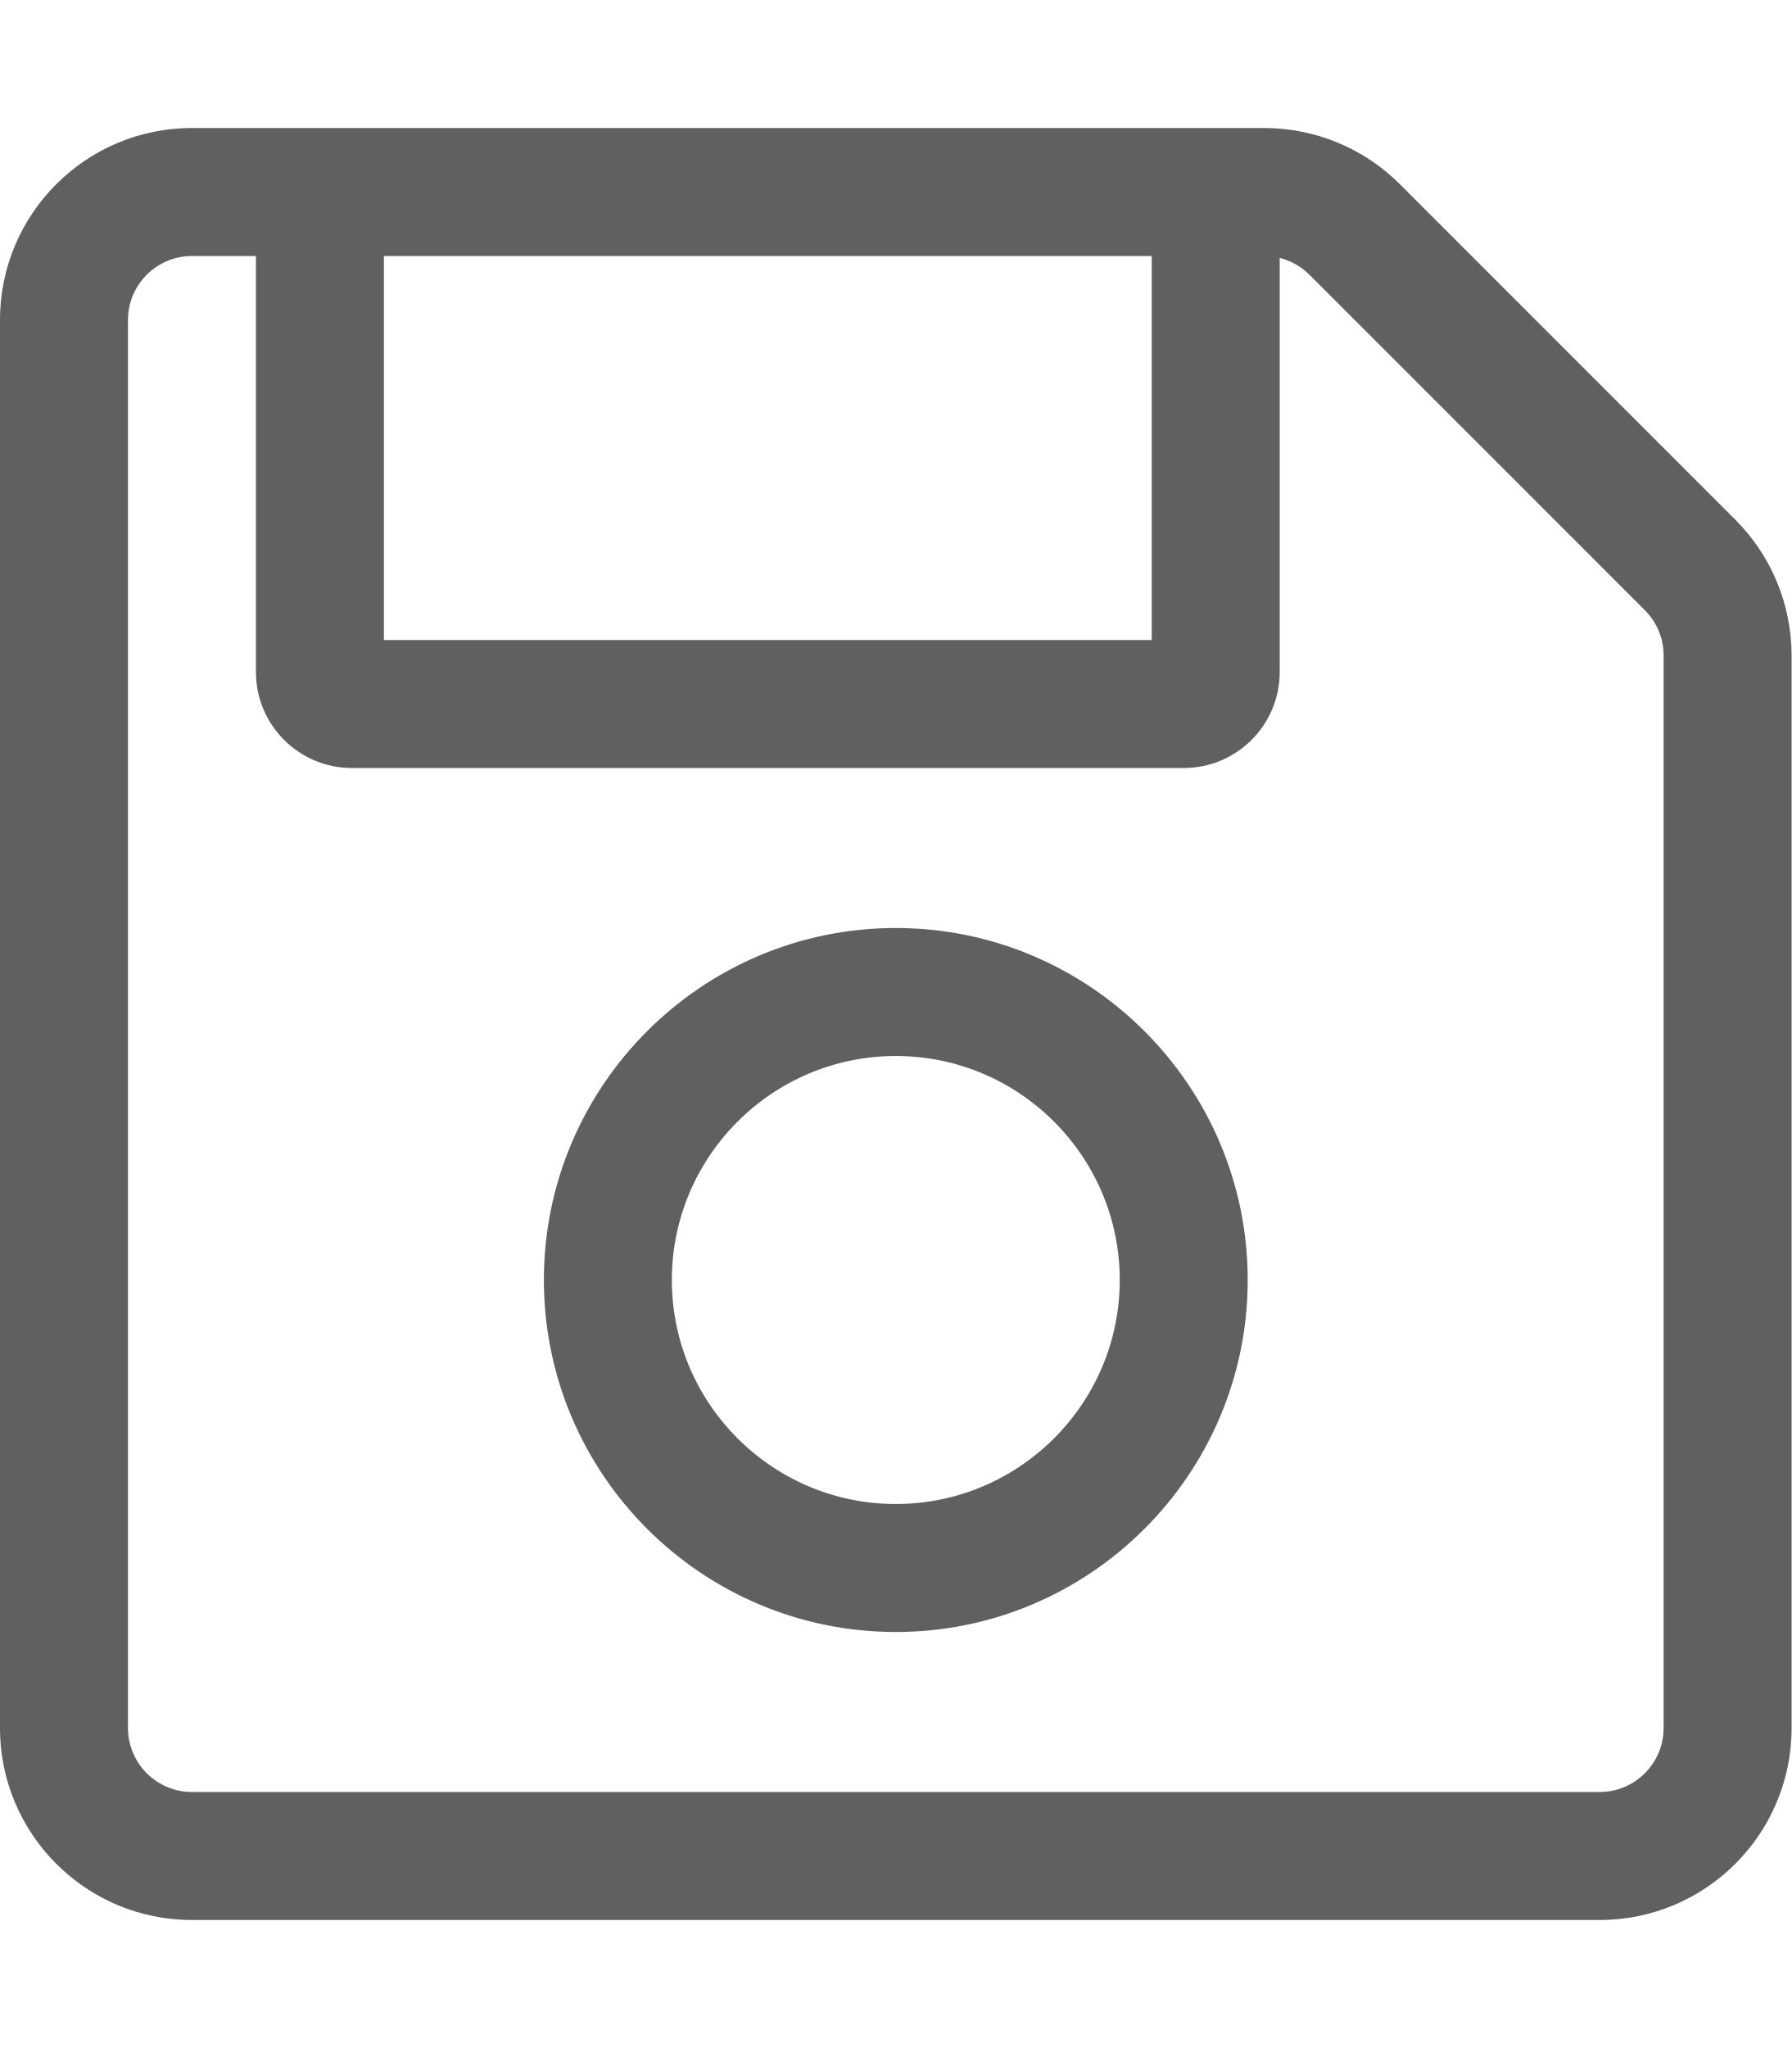
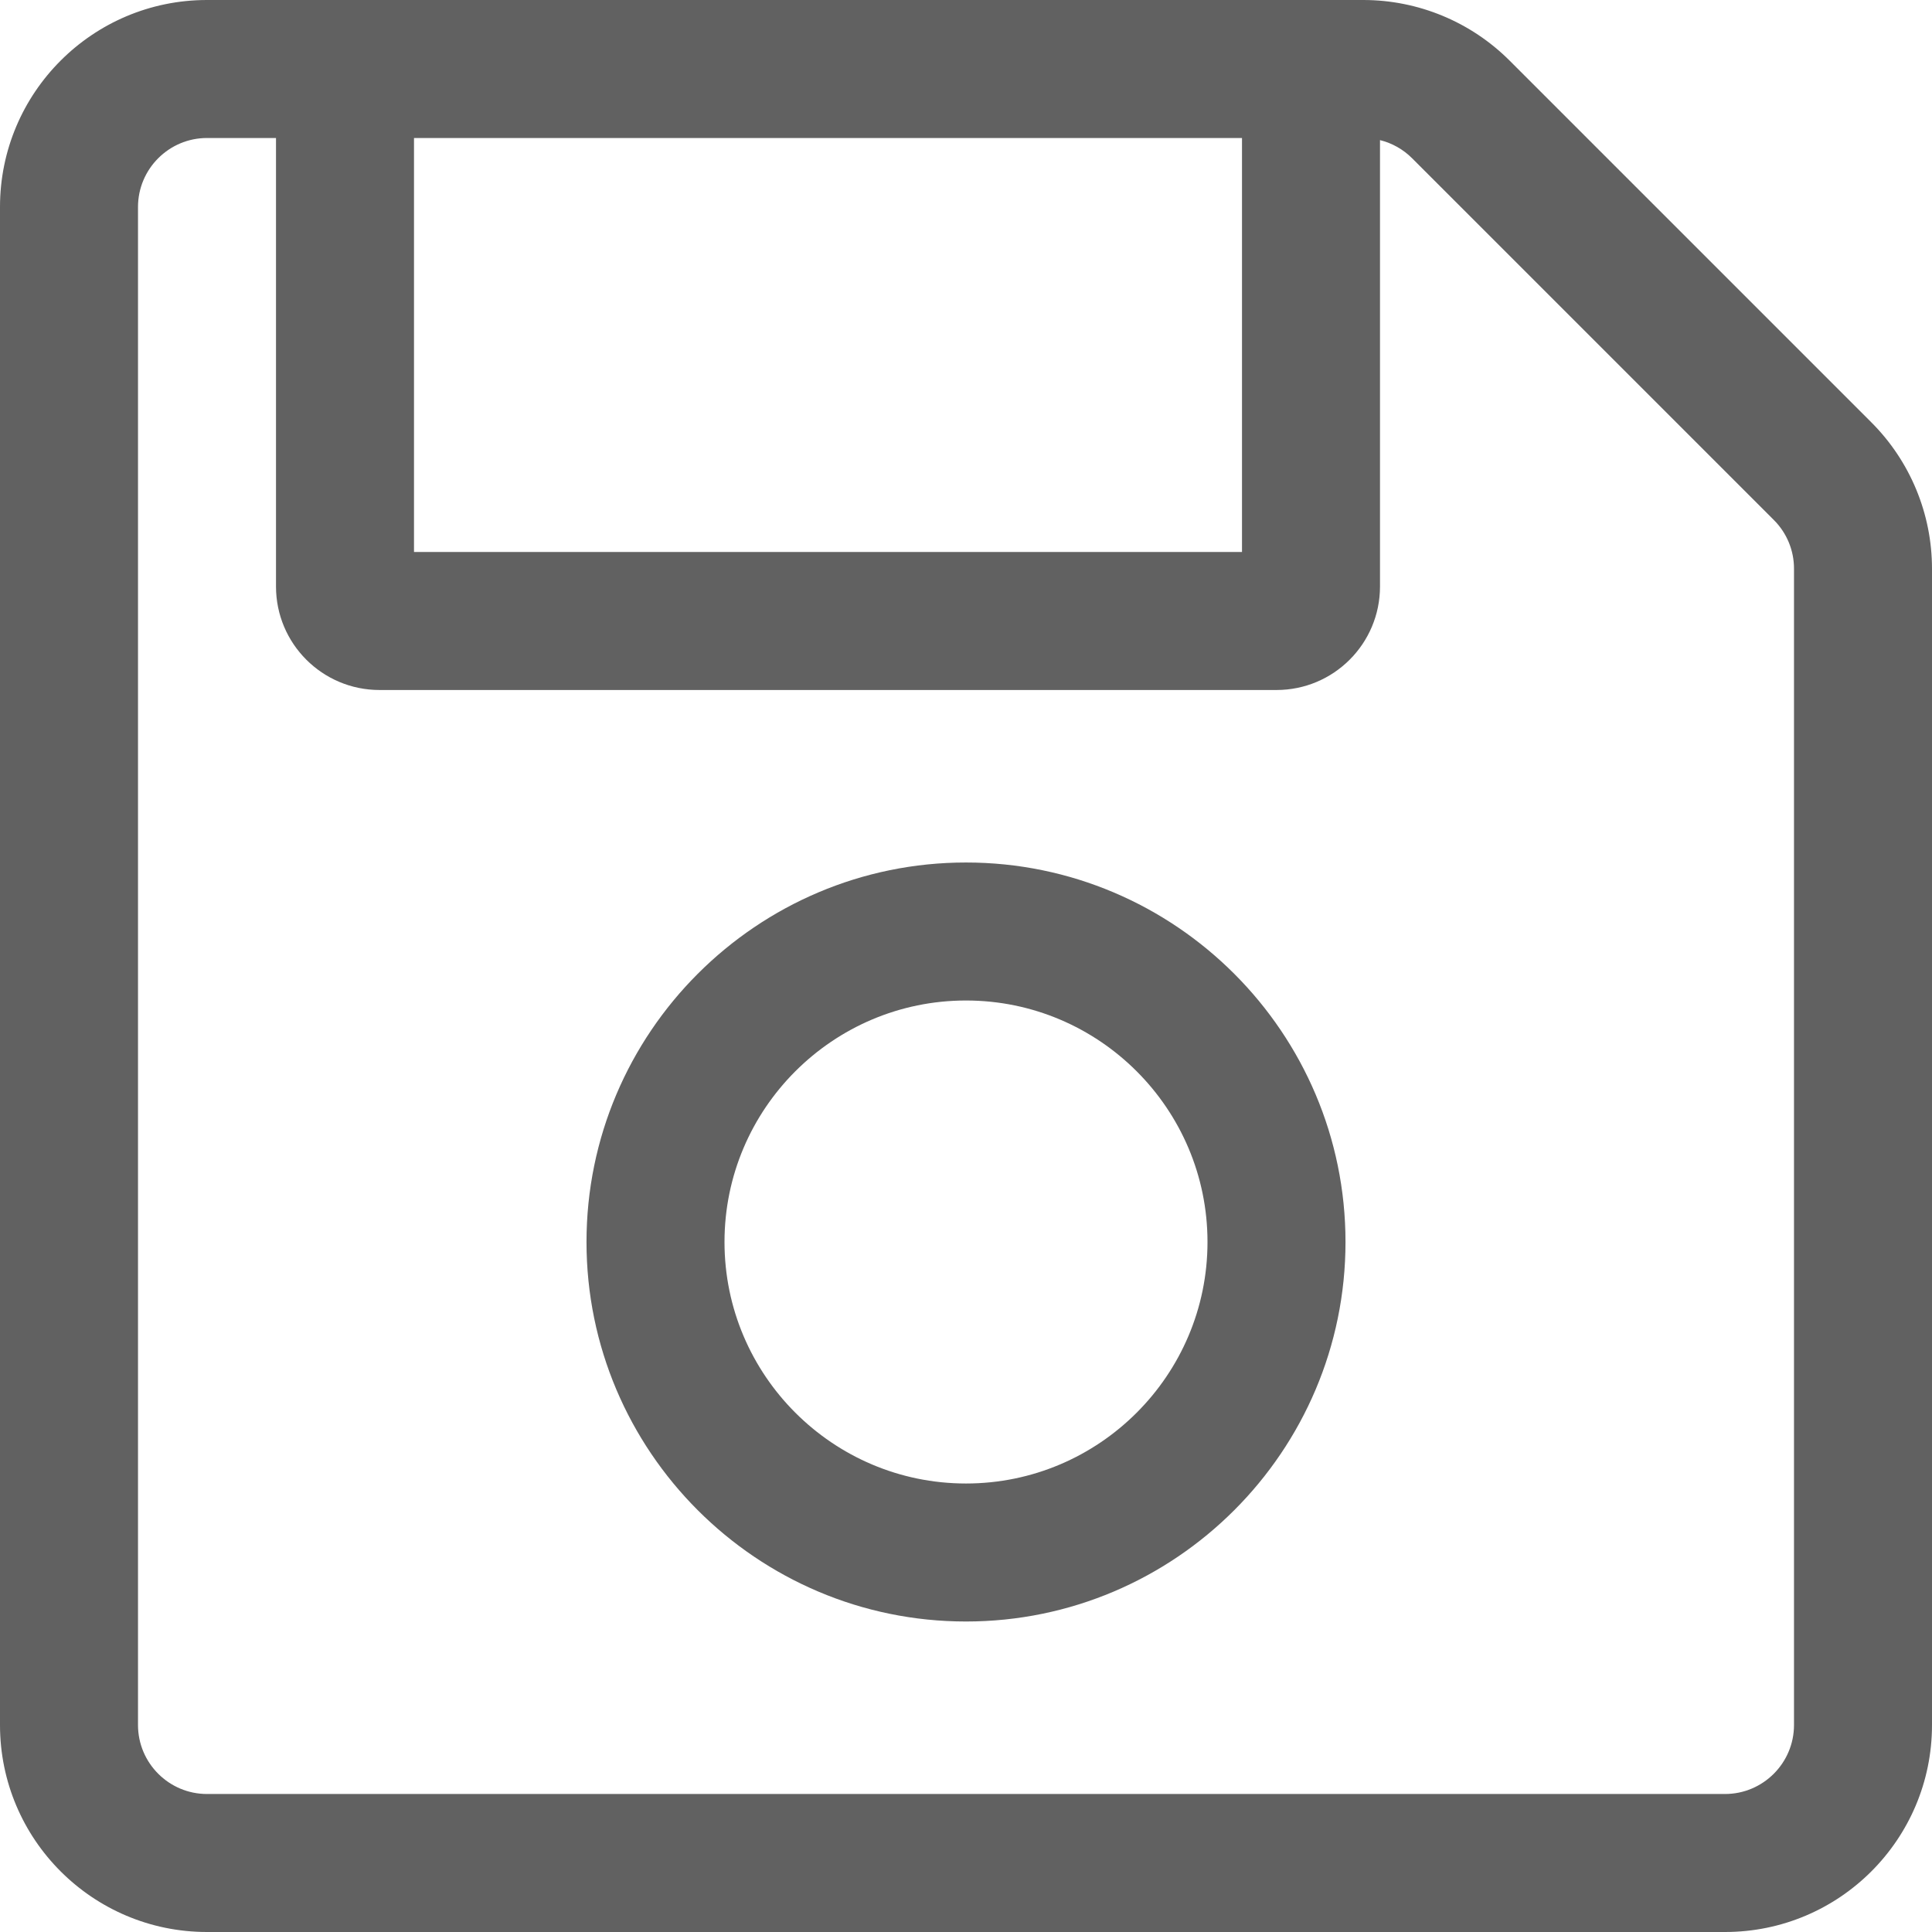
- <svg xmlns="http://www.w3.org/2000/svg" version="1.1" id="Layer_1" x="0px" y="0px" viewBox="0 0 448 512" enable-background="new 0 0 448 512" xml:space="preserve">
-   <path fill="#606060" d="M433.941,129.941l-83.882-83.882C341.057,37.057,328.848,32,316.118,32H48C21.49,32,0,53.49,0,80v352  c0,26.51,21.49,48,48,48h352c26.51,0,48-21.49,48-48V163.882C448,151.152,442.943,138.943,433.941,129.941L433.941,129.941z M288,64  v96H96V64H288z M416,432c0,8.822-7.178,16-16,16H48c-8.822,0-16-7.178-16-16V80c0-8.822,7.178-16,16-16h16v104  c0,13.255,10.745,24,24,24h208c13.255,0,24-10.745,24-24V64.491c2.814,0.694,5.384,2.145,7.432,4.195l83.882,83.882  c3.01,2.994,4.698,7.068,4.686,11.314V432z M224,232c-48.523,0-88,39.477-88,88s39.477,88,88,88s88-39.477,88-88  S272.523,232,224,232z M224,376c-30.879,0-56-25.121-56-56s25.121-56,56-56s56,25.121,56,56S254.879,376,224,376z" />
+ <svg xmlns="http://www.w3.org/2000/svg" width="4464.57" height="4464.57" viewBox="0 0 4464.57 4464.57">
+   <path fill="#616161" d="M4324.465 976.037l-835.932-835.932A478.335 478.335 0 0 0 3150.293 0H478.347C214.16 0 0 214.16 0 478.348v3507.877c0 264.186 214.16 478.346 478.347 478.346h3507.876c264.188 0 478.348-214.16 478.348-478.346V1314.277a478.357 478.357 0 0 0-140.106-338.24zM2870.08 318.898v956.693H956.693V318.898H2870.08zm1275.592 3667.327c0 87.916-71.533 159.447-159.449 159.447H478.347c-87.916 0-159.448-71.533-159.448-159.449V478.348c0-87.916 71.532-159.449 159.448-159.449h159.449v1036.418c0 132.094 107.08 239.174 239.173 239.174h2072.836c132.094 0 239.174-107.08 239.174-239.174V323.791a158.247 158.247 0 0 1 74.064 41.805l835.932 835.932a158.405 158.405 0 0 1 46.699 112.75l-.002 2671.945v.002zM2232.285 1993.111c-483.559 0-876.969 393.41-876.969 876.969 0 483.561 393.41 876.969 876.969 876.969s876.969-393.41 876.969-876.969-393.41-876.969-876.969-876.969zm0 1435.041c-307.728 0-558.071-250.346-558.071-558.072 0-307.725 250.345-558.07 558.071-558.07 307.725 0 558.07 250.346 558.07 558.07 0 307.727-250.343 558.072-558.07 558.072z" />
</svg>
